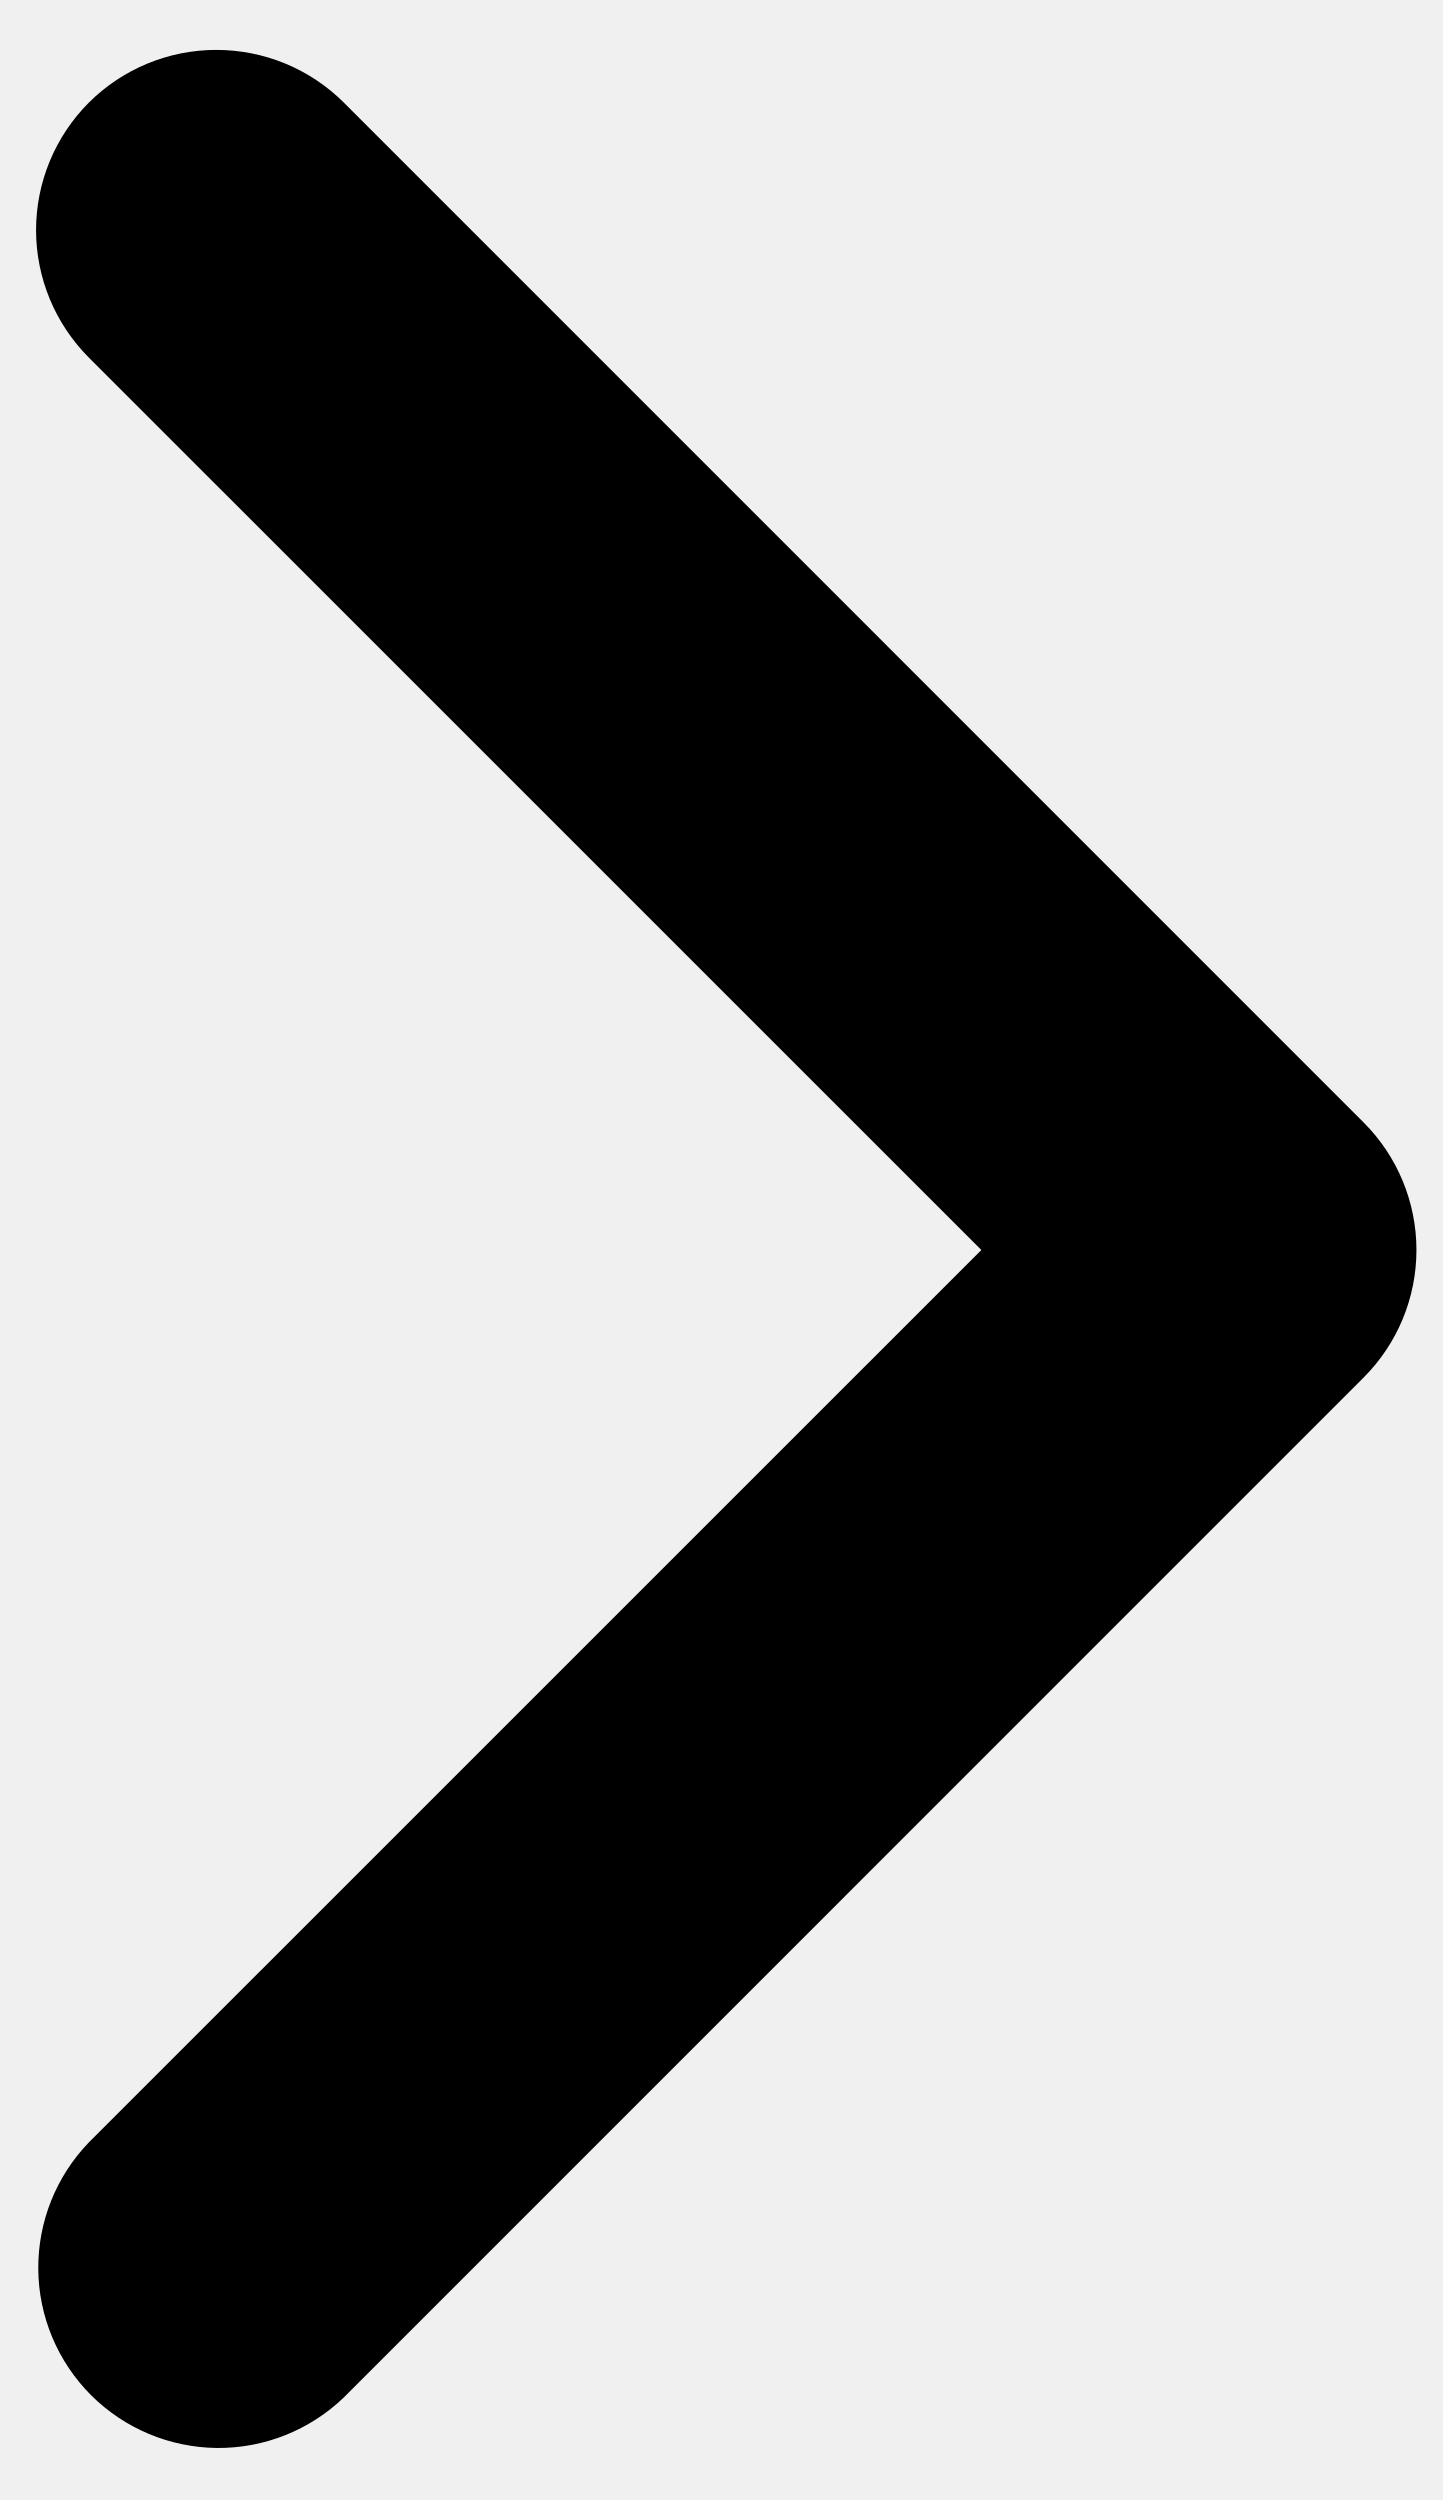
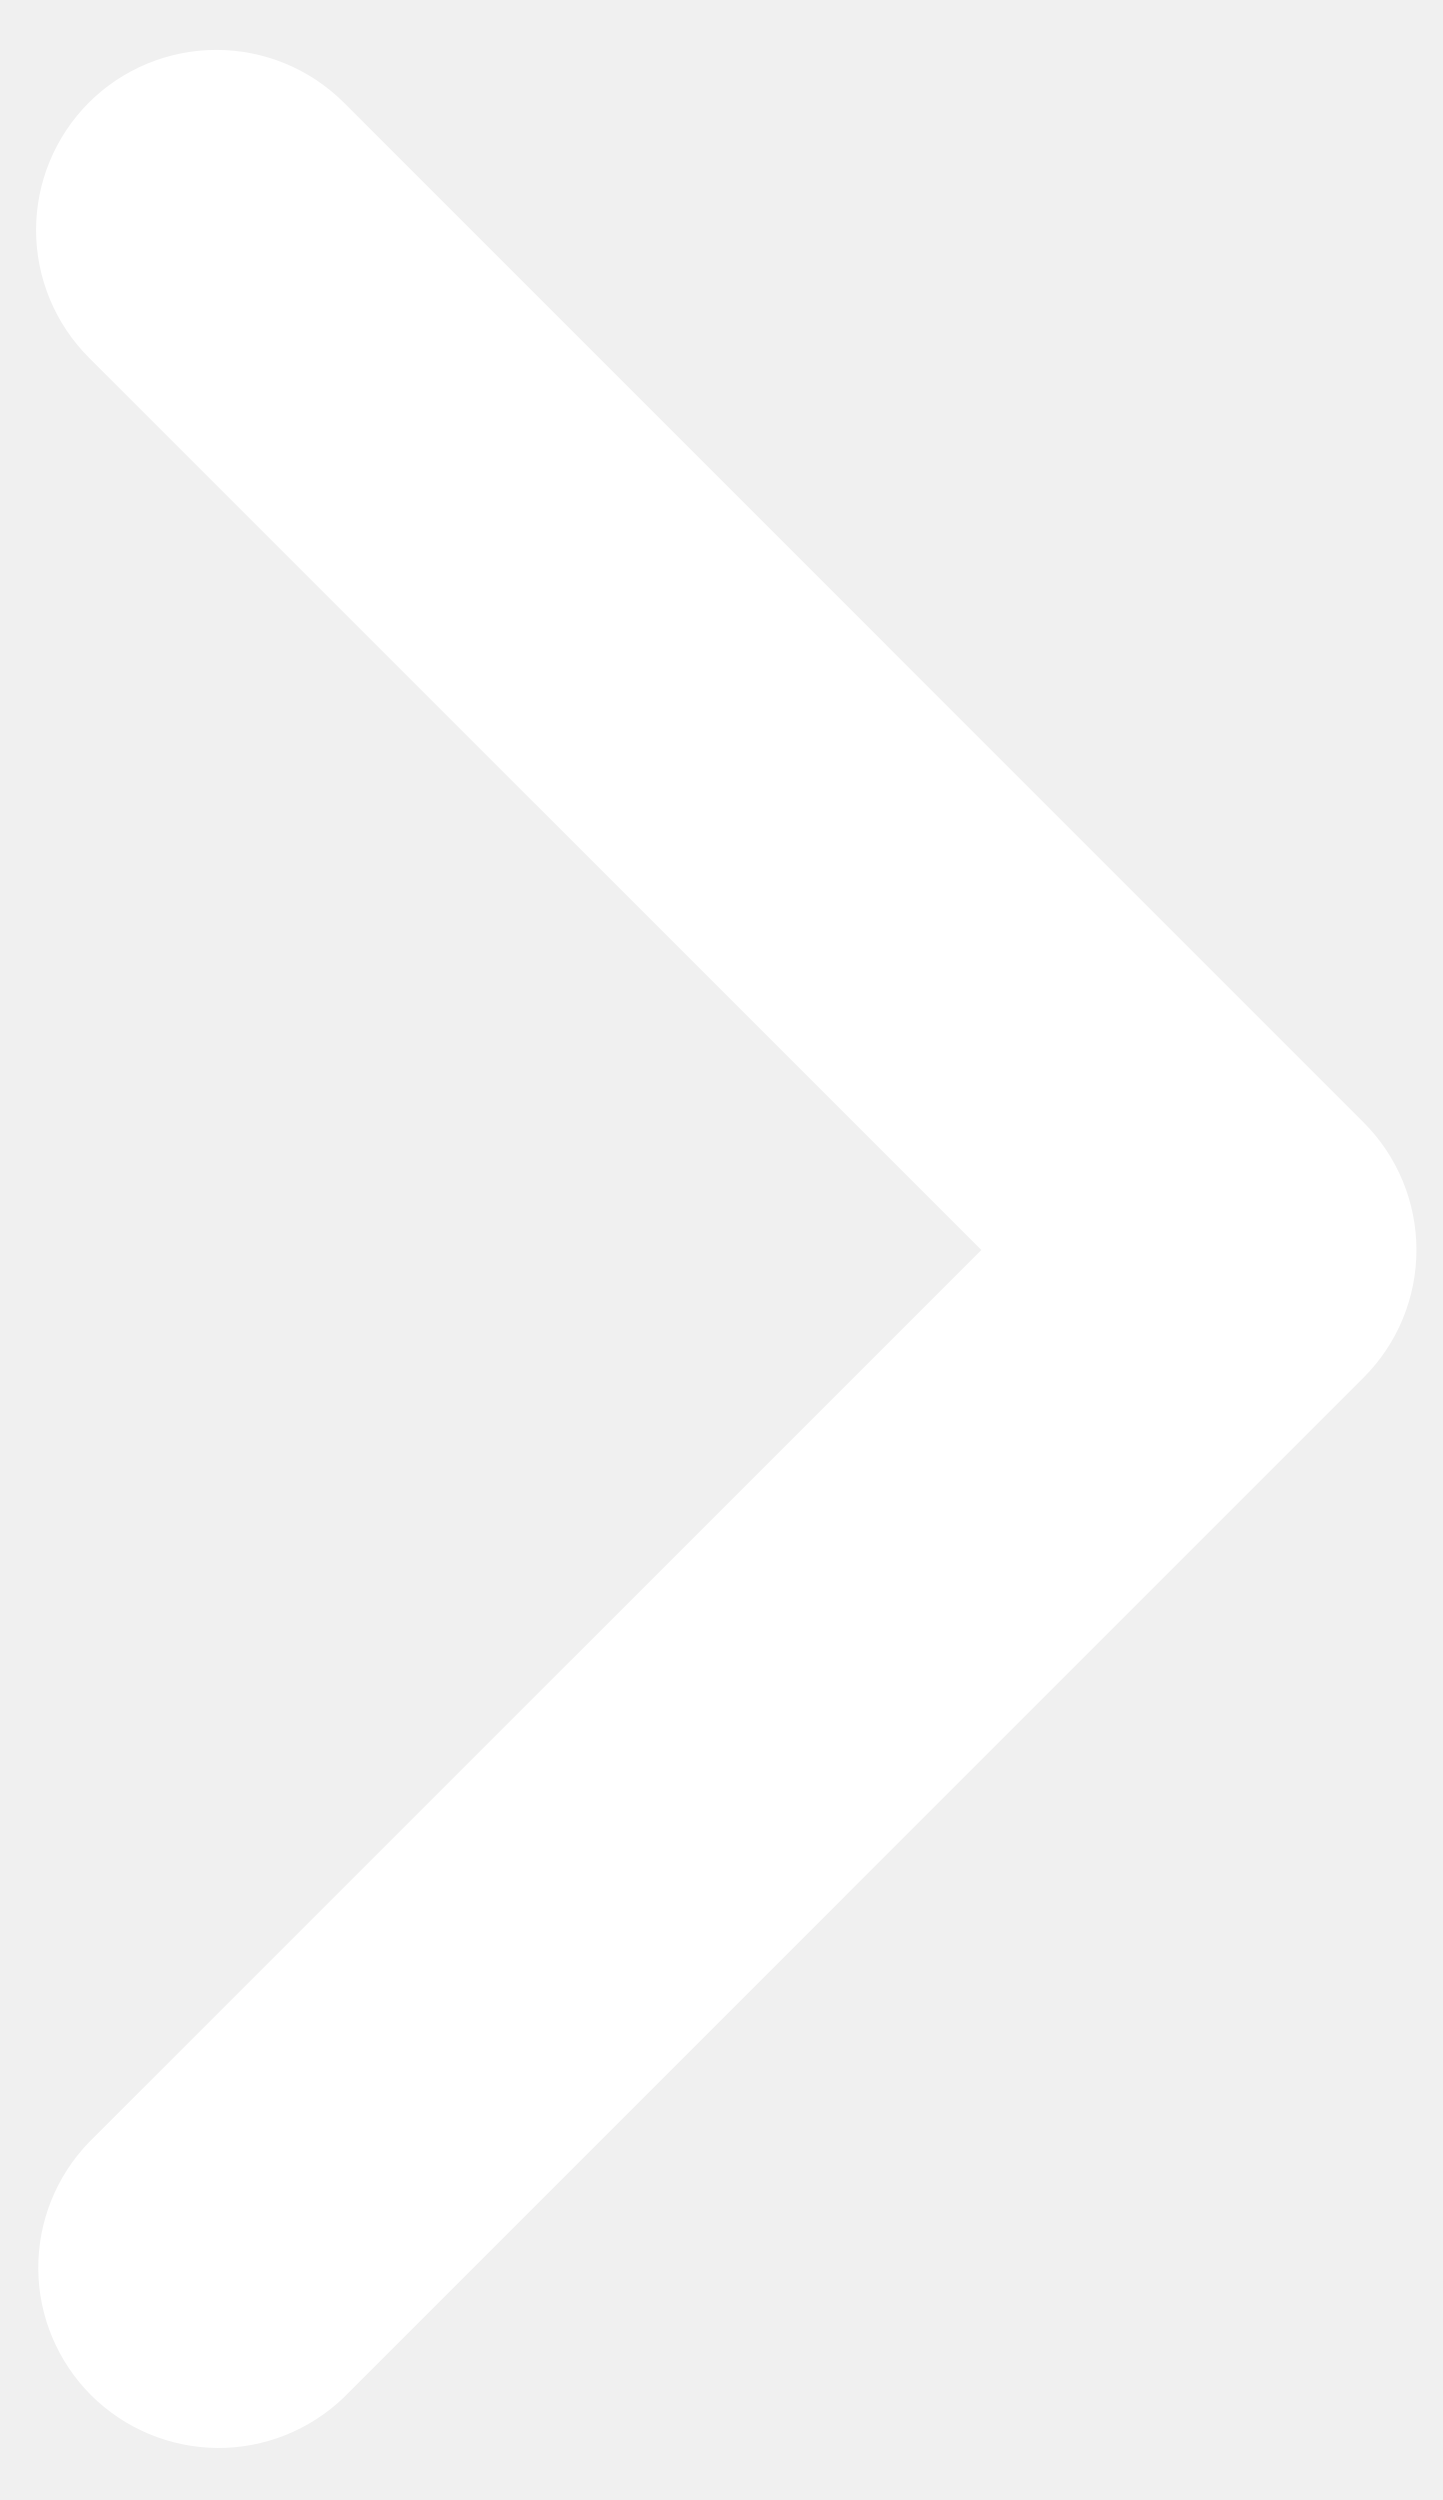
- <svg xmlns="http://www.w3.org/2000/svg" width="15" height="26" viewBox="0 0 15 26" fill="none">
-   <path d="M0.924 1.067C0.573 1.419 0.375 1.896 0.375 2.393C0.375 2.89 0.573 3.367 0.924 3.719L10.206 13L0.924 22.281C0.583 22.635 0.394 23.108 0.398 23.6C0.402 24.092 0.6 24.562 0.947 24.91C1.295 25.257 1.765 25.454 2.257 25.459C2.748 25.463 3.222 25.274 3.576 24.933L14.182 14.326C14.534 13.974 14.731 13.497 14.731 13C14.731 12.503 14.534 12.026 14.182 11.674L3.576 1.067C3.224 0.716 2.747 0.519 2.25 0.519C1.753 0.519 1.276 0.716 0.924 1.067Z" fill="black" />
+ <svg xmlns="http://www.w3.org/2000/svg" width="15" height="26" viewBox="0 0 15 26" fill="#ffffff">
+   <path d="M0.924 1.067C0.573 1.419 0.375 1.896 0.375 2.393C0.375 2.89 0.573 3.367 0.924 3.719L10.206 13L0.924 22.281C0.583 22.635 0.394 23.108 0.398 23.6C0.402 24.092 0.6 24.562 0.947 24.91C1.295 25.257 1.765 25.454 2.257 25.459C2.748 25.463 3.222 25.274 3.576 24.933L14.182 14.326C14.534 13.974 14.731 13.497 14.731 13C14.731 12.503 14.534 12.026 14.182 11.674L3.576 1.067C3.224 0.716 2.747 0.519 2.25 0.519C1.753 0.519 1.276 0.716 0.924 1.067Z" />
</svg>
